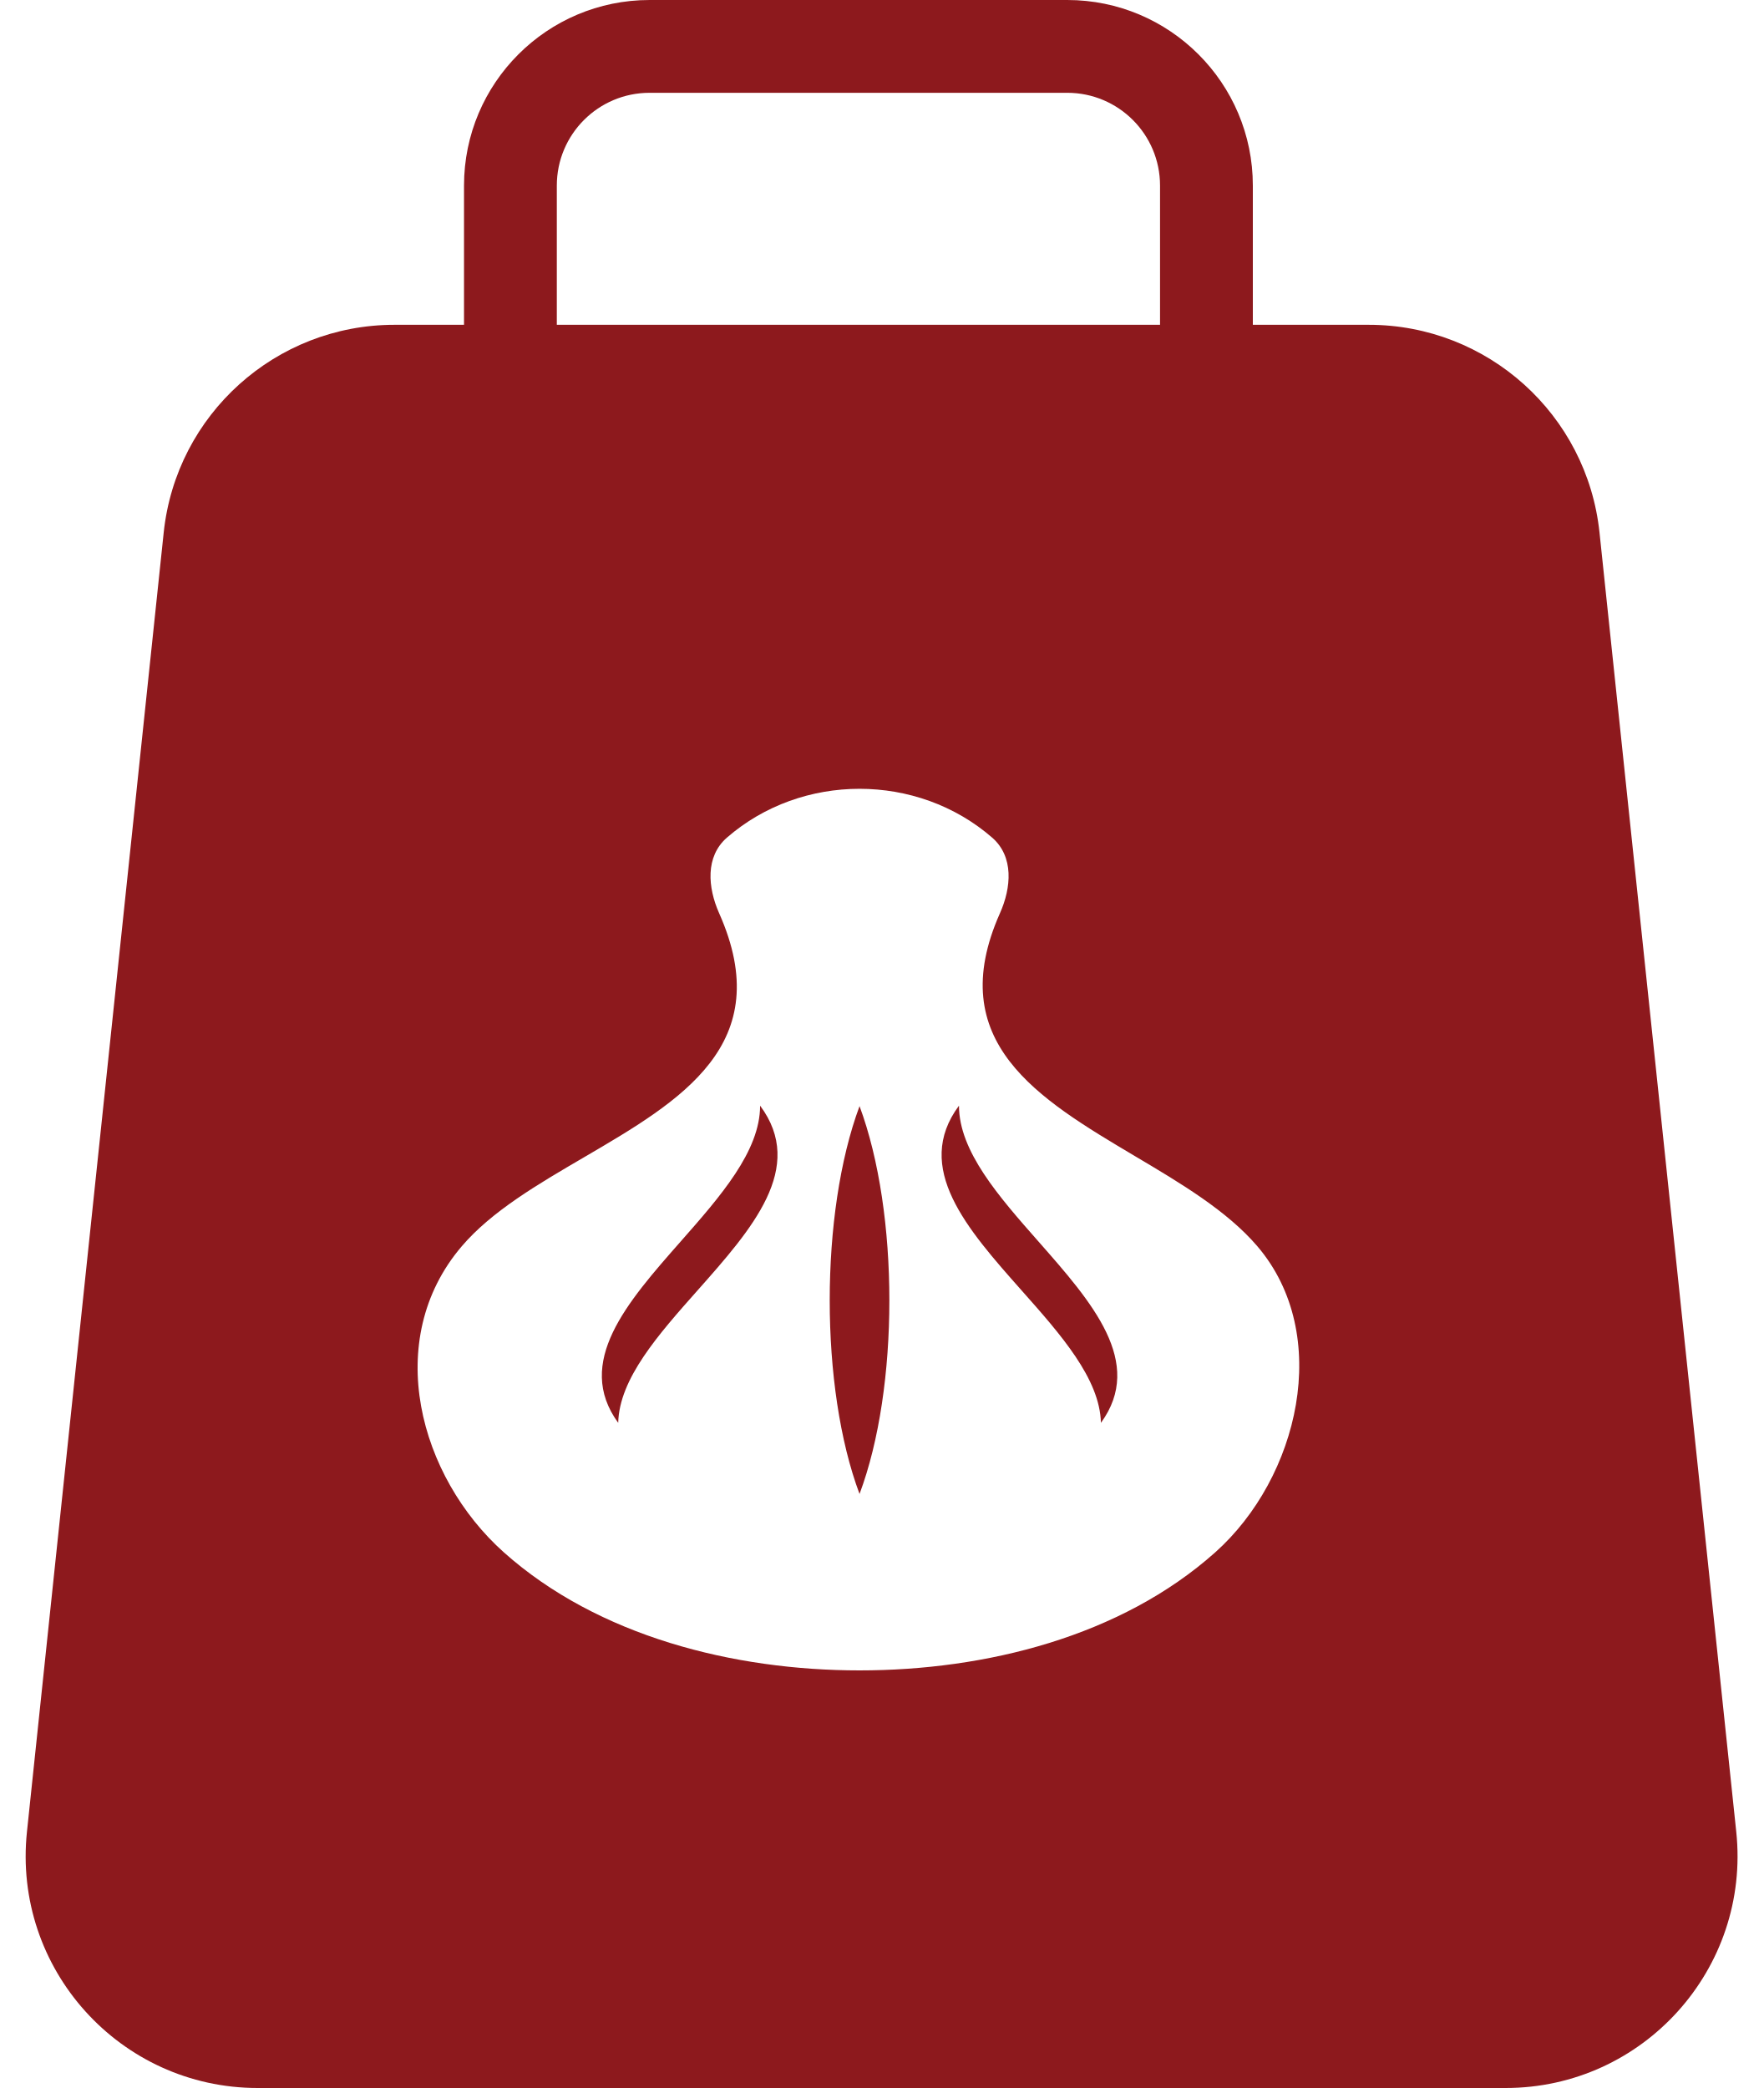
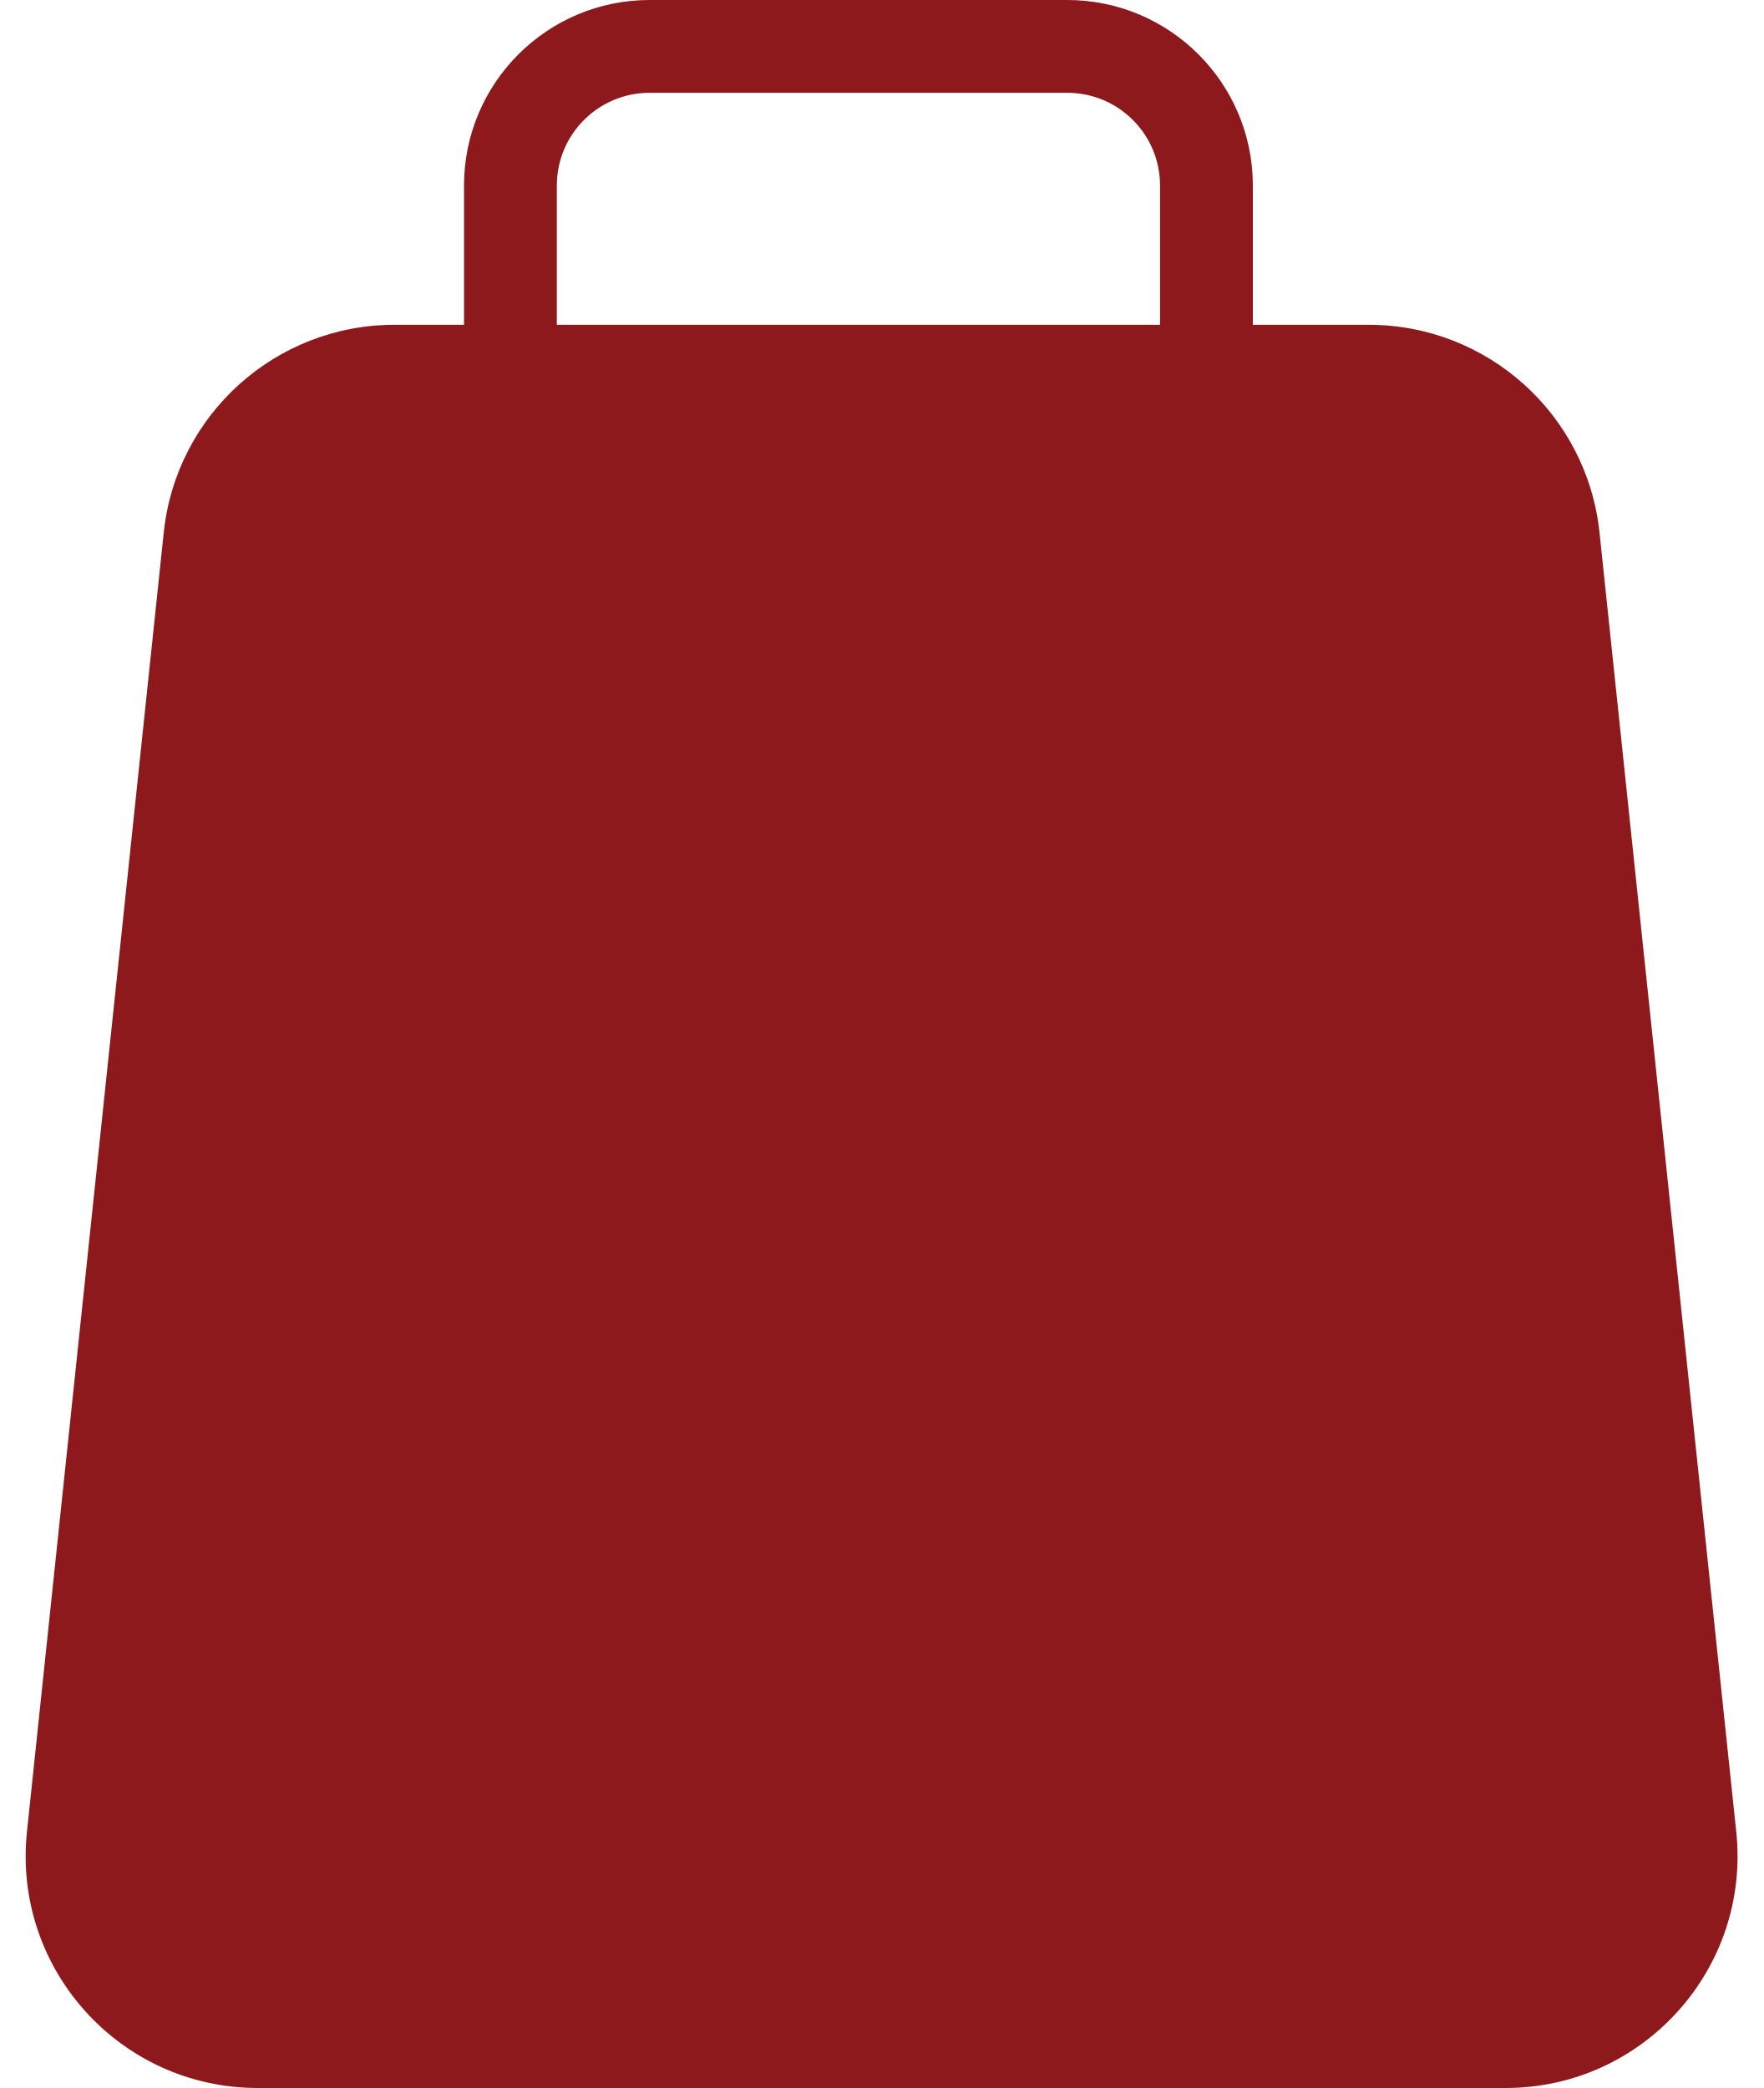
<svg xmlns="http://www.w3.org/2000/svg" width="38" height="45" viewBox="0 0 38 45" fill="none">
-   <path fill-rule="evenodd" clip-rule="evenodd" d="M14 2H23C24.104 2 25 2.895 25 4V7H12V4C12 2.895 12.895 2 14 2ZM10 7V4C10 1.791 11.791 0 14 0H23C25.209 0 27 1.791 27 4V7H29.498C32.057 7 34.203 8.932 34.471 11.477L37.418 39.477C37.729 42.429 35.414 45 32.446 45H5.554C2.585 45 0.27 42.429 0.581 39.477L3.528 11.477C3.796 8.932 5.942 7 8.501 7H10ZM21.383 18.053C21.851 18.462 21.797 19.127 21.55 19.681C20.316 22.456 22.373 23.677 24.457 24.915C25.449 25.503 26.446 26.096 27.099 26.861C28.724 28.766 27.988 31.851 26.189 33.456C24.154 35.272 21.239 36 18.524 36C15.815 36 12.888 35.267 10.859 33.456C9.035 31.828 8.229 28.879 9.95 26.861C10.594 26.105 11.589 25.524 12.582 24.944L12.582 24.944C14.675 23.721 16.755 22.506 15.498 19.681C15.252 19.127 15.197 18.462 15.665 18.053C17.278 16.649 19.77 16.649 21.383 18.053ZM18.524 23.839C17.667 26.143 17.667 29.914 18.524 32.197C19.381 29.914 19.381 26.143 18.524 23.839ZM16.381 23.829C17.377 25.167 16.203 26.49 15.034 27.809C14.189 28.761 13.345 29.712 13.323 30.665C12.374 29.363 13.517 28.065 14.666 26.76C15.522 25.788 16.381 24.812 16.381 23.829ZM20.667 23.829C19.672 25.167 20.845 26.49 22.015 27.809C22.86 28.761 23.703 29.712 23.726 30.665C24.675 29.363 23.532 28.065 22.383 26.76C21.526 25.788 20.667 24.812 20.667 23.829Z" fill="#8D191D" />
+   <path fill-rule="evenodd" clip-rule="evenodd" d="M14 2H23C24.105 2 25 2.895 25 4V7H12V4C12 2.895 12.895 2 14 2ZM10 7V4C10 1.791 11.791 0 14 0H23C25.209 0 27 1.791 27 4V7H29.498C32.057 7 34.203 8.932 34.471 11.477L37.418 39.477C37.729 42.429 35.414 45 32.446 45H5.554C2.585 45 0.27 42.429 0.581 39.477L3.529 11.477C3.796 8.932 5.942 7 8.501 7H10Z" fill="#8D191D" />
</svg>
